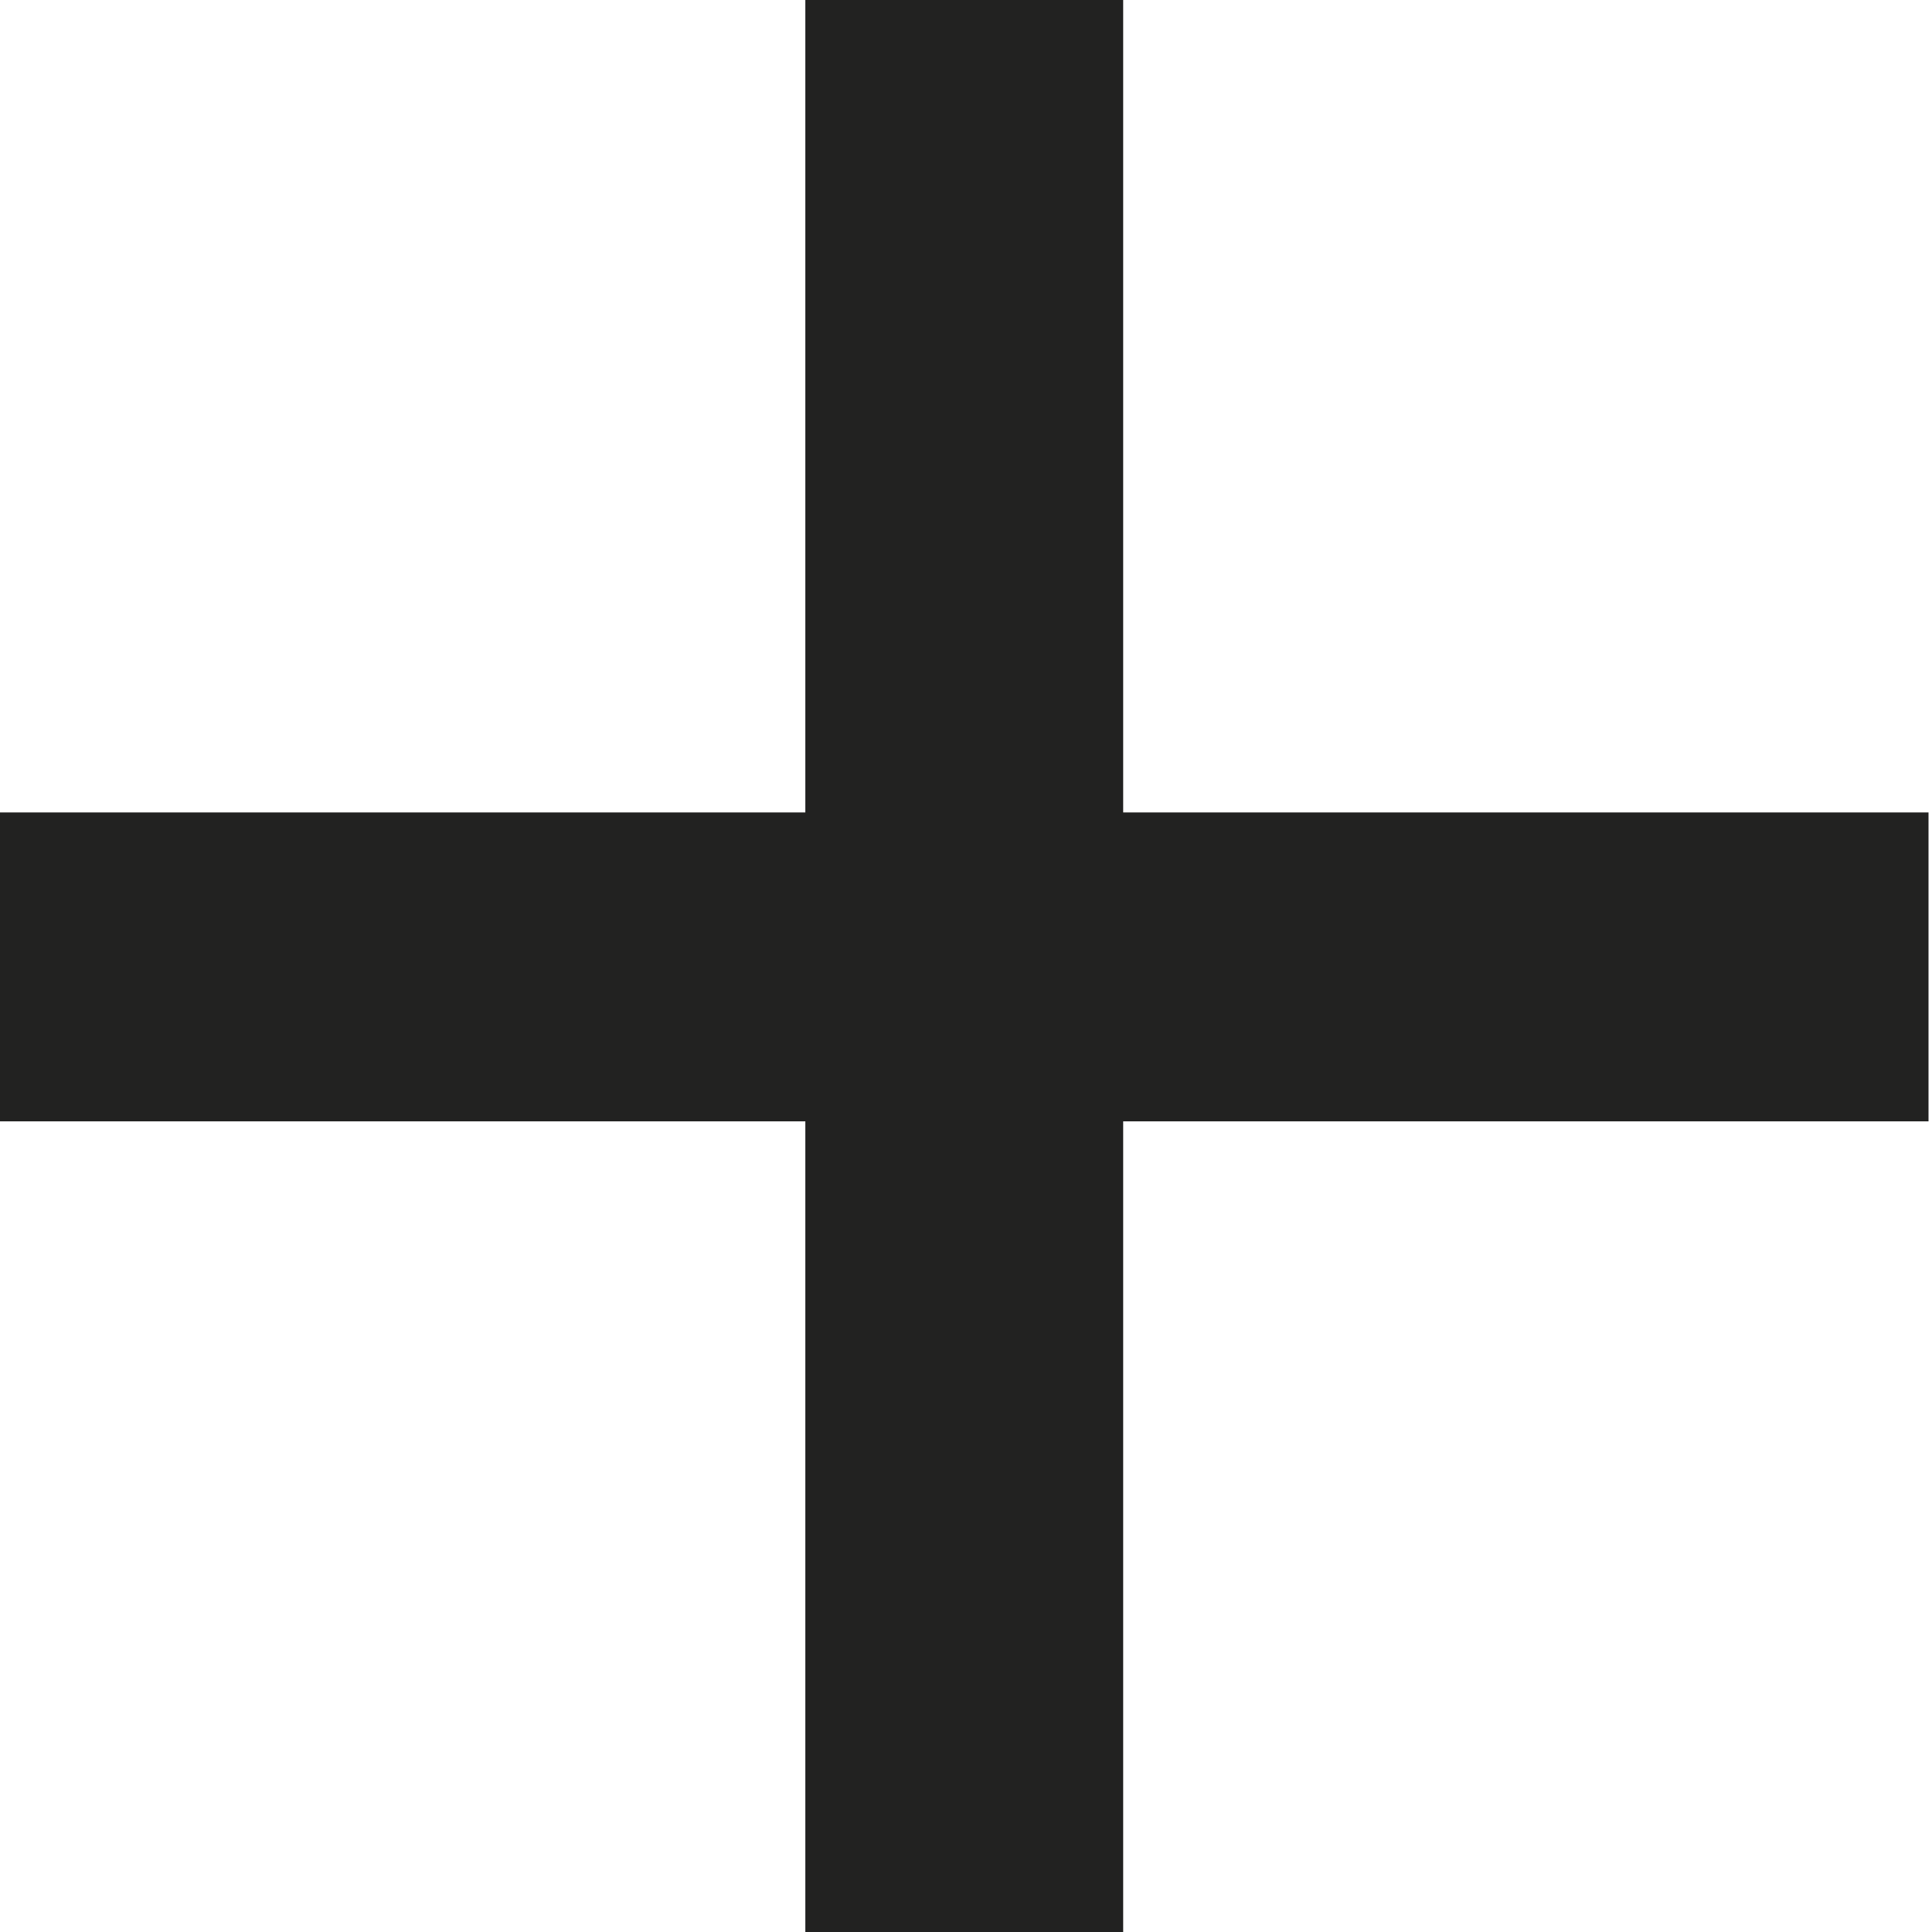
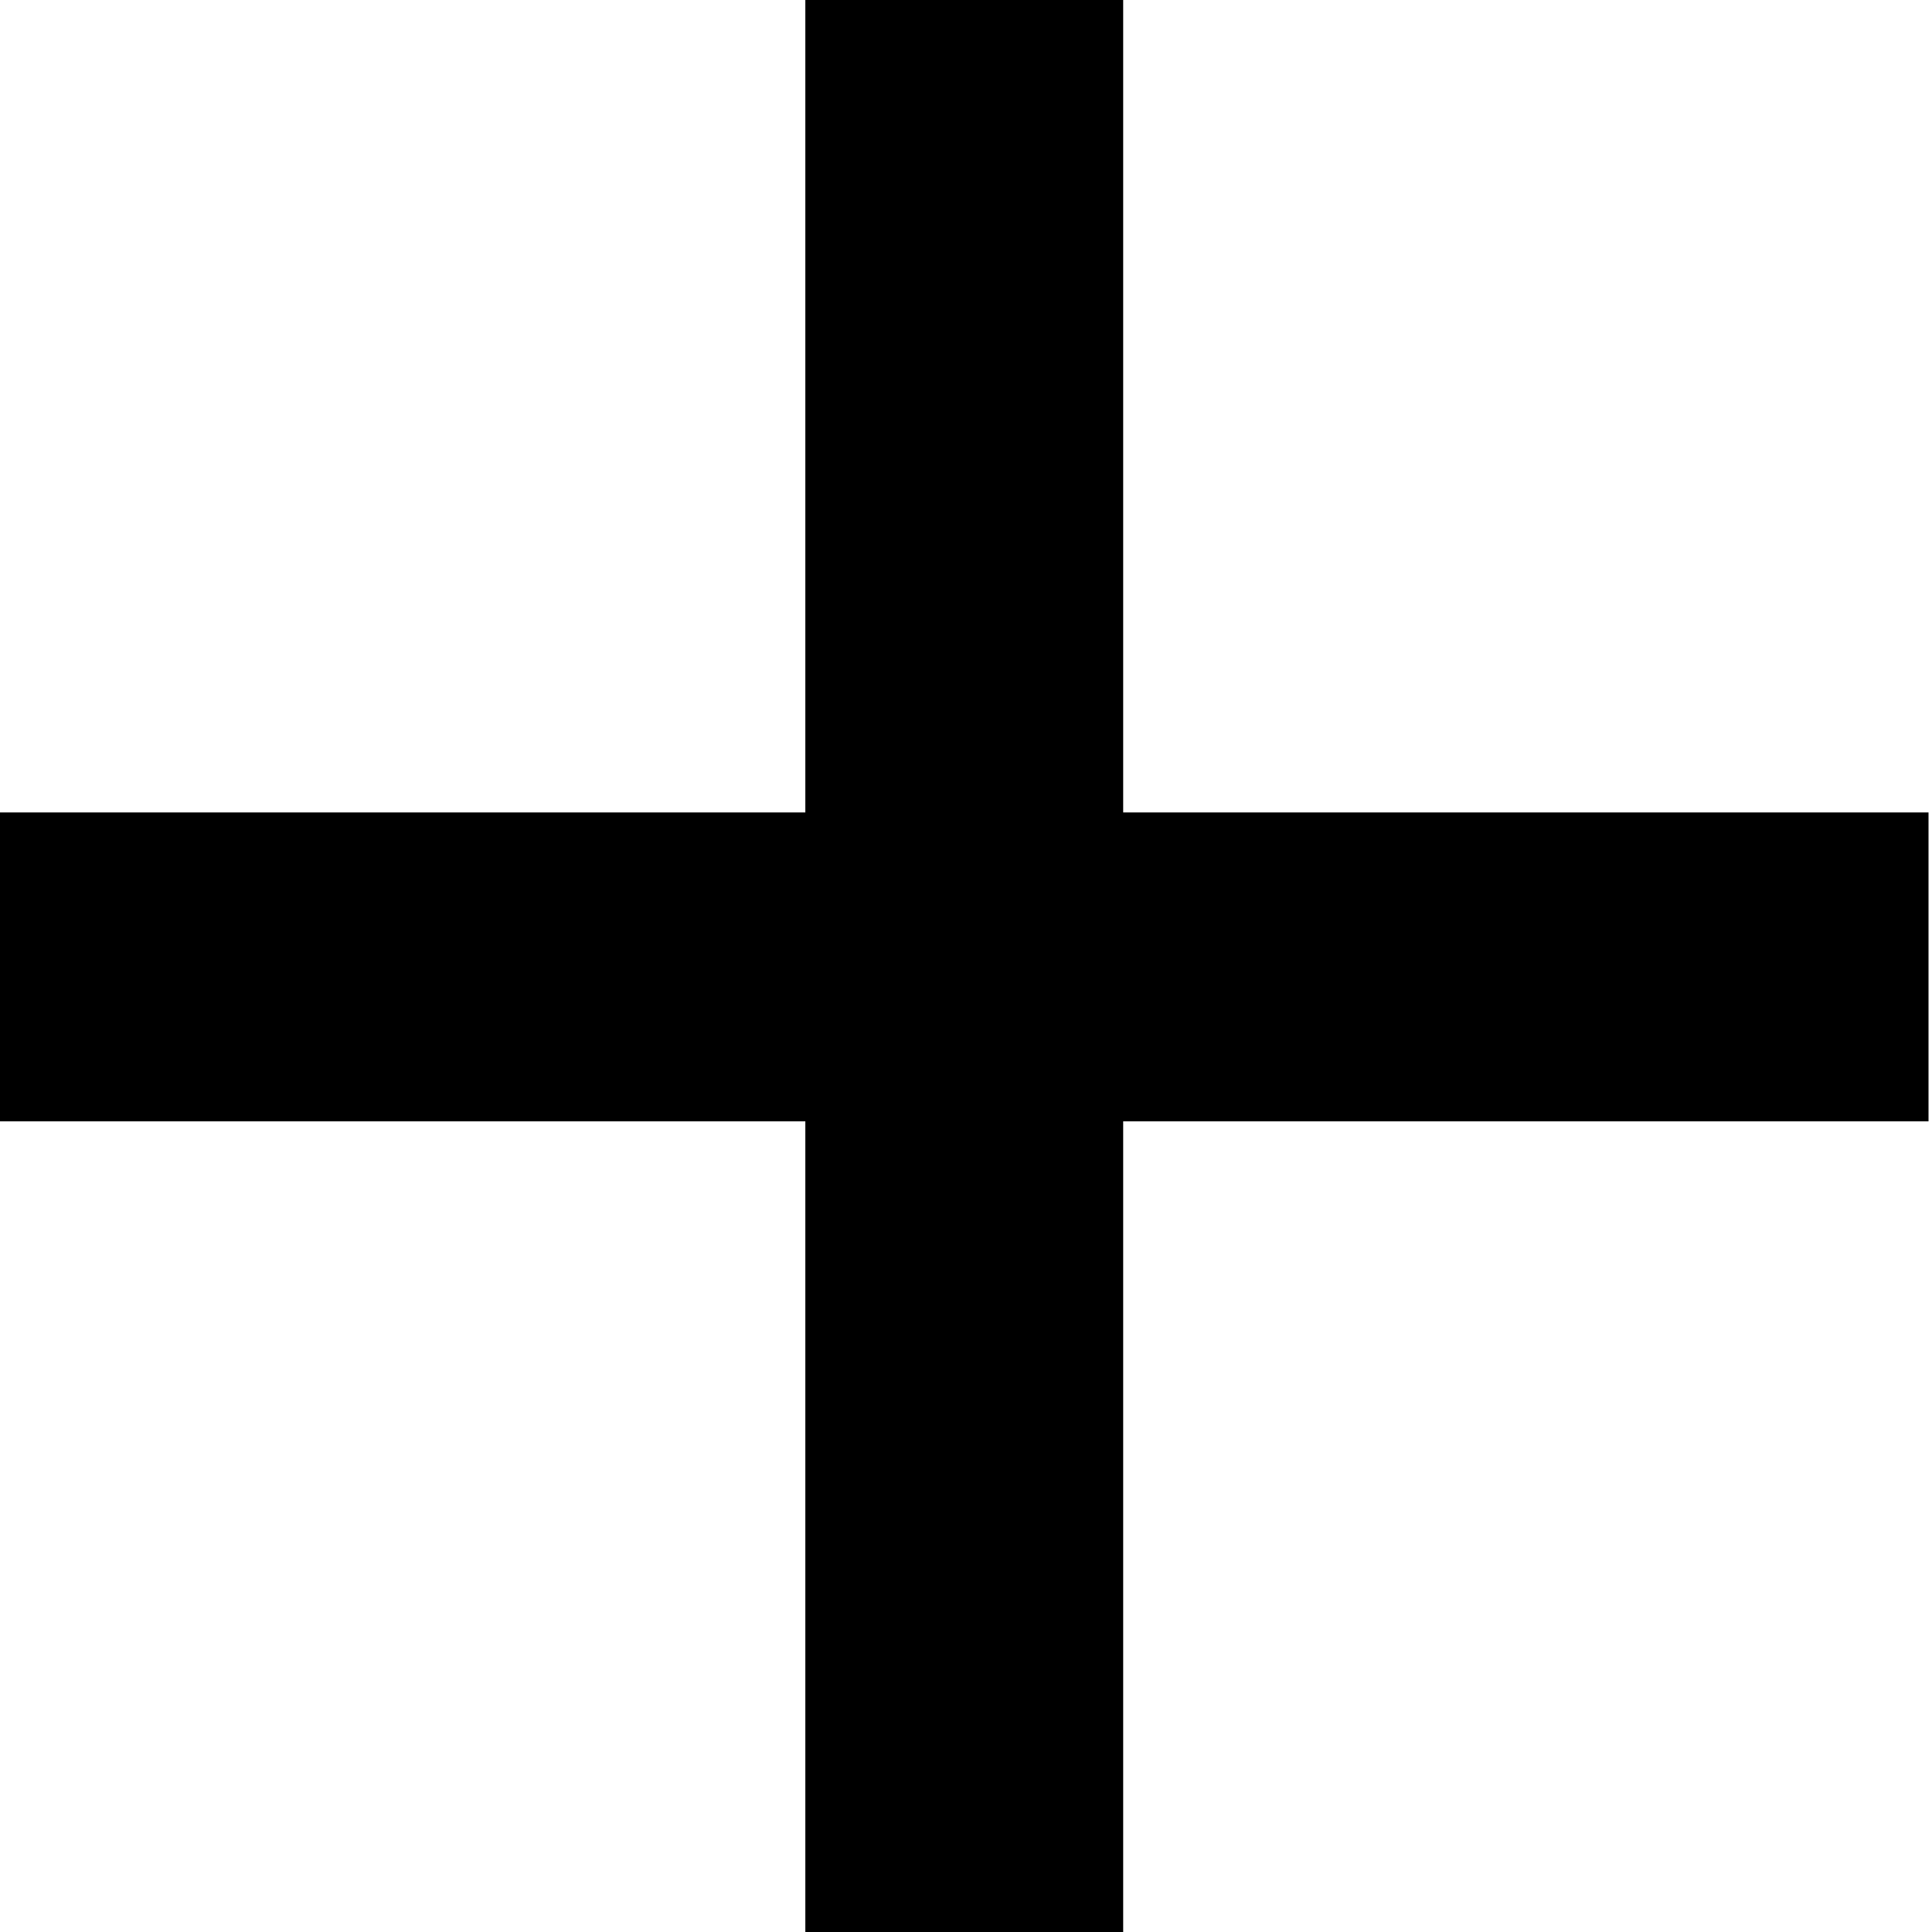
<svg xmlns="http://www.w3.org/2000/svg" id="Capa_1" data-name="Capa 1" viewBox="0 0 1080 1082">
  <defs>
    <style>
      .cls-1 {
-         fill: #222221;
+         fill: currentColor;
      }
    </style>
  </defs>
  <path class="cls-1" d="m0,628v-173h451V0h178v455h451v173h-451v454h-178v-454H0Z" />
</svg>
